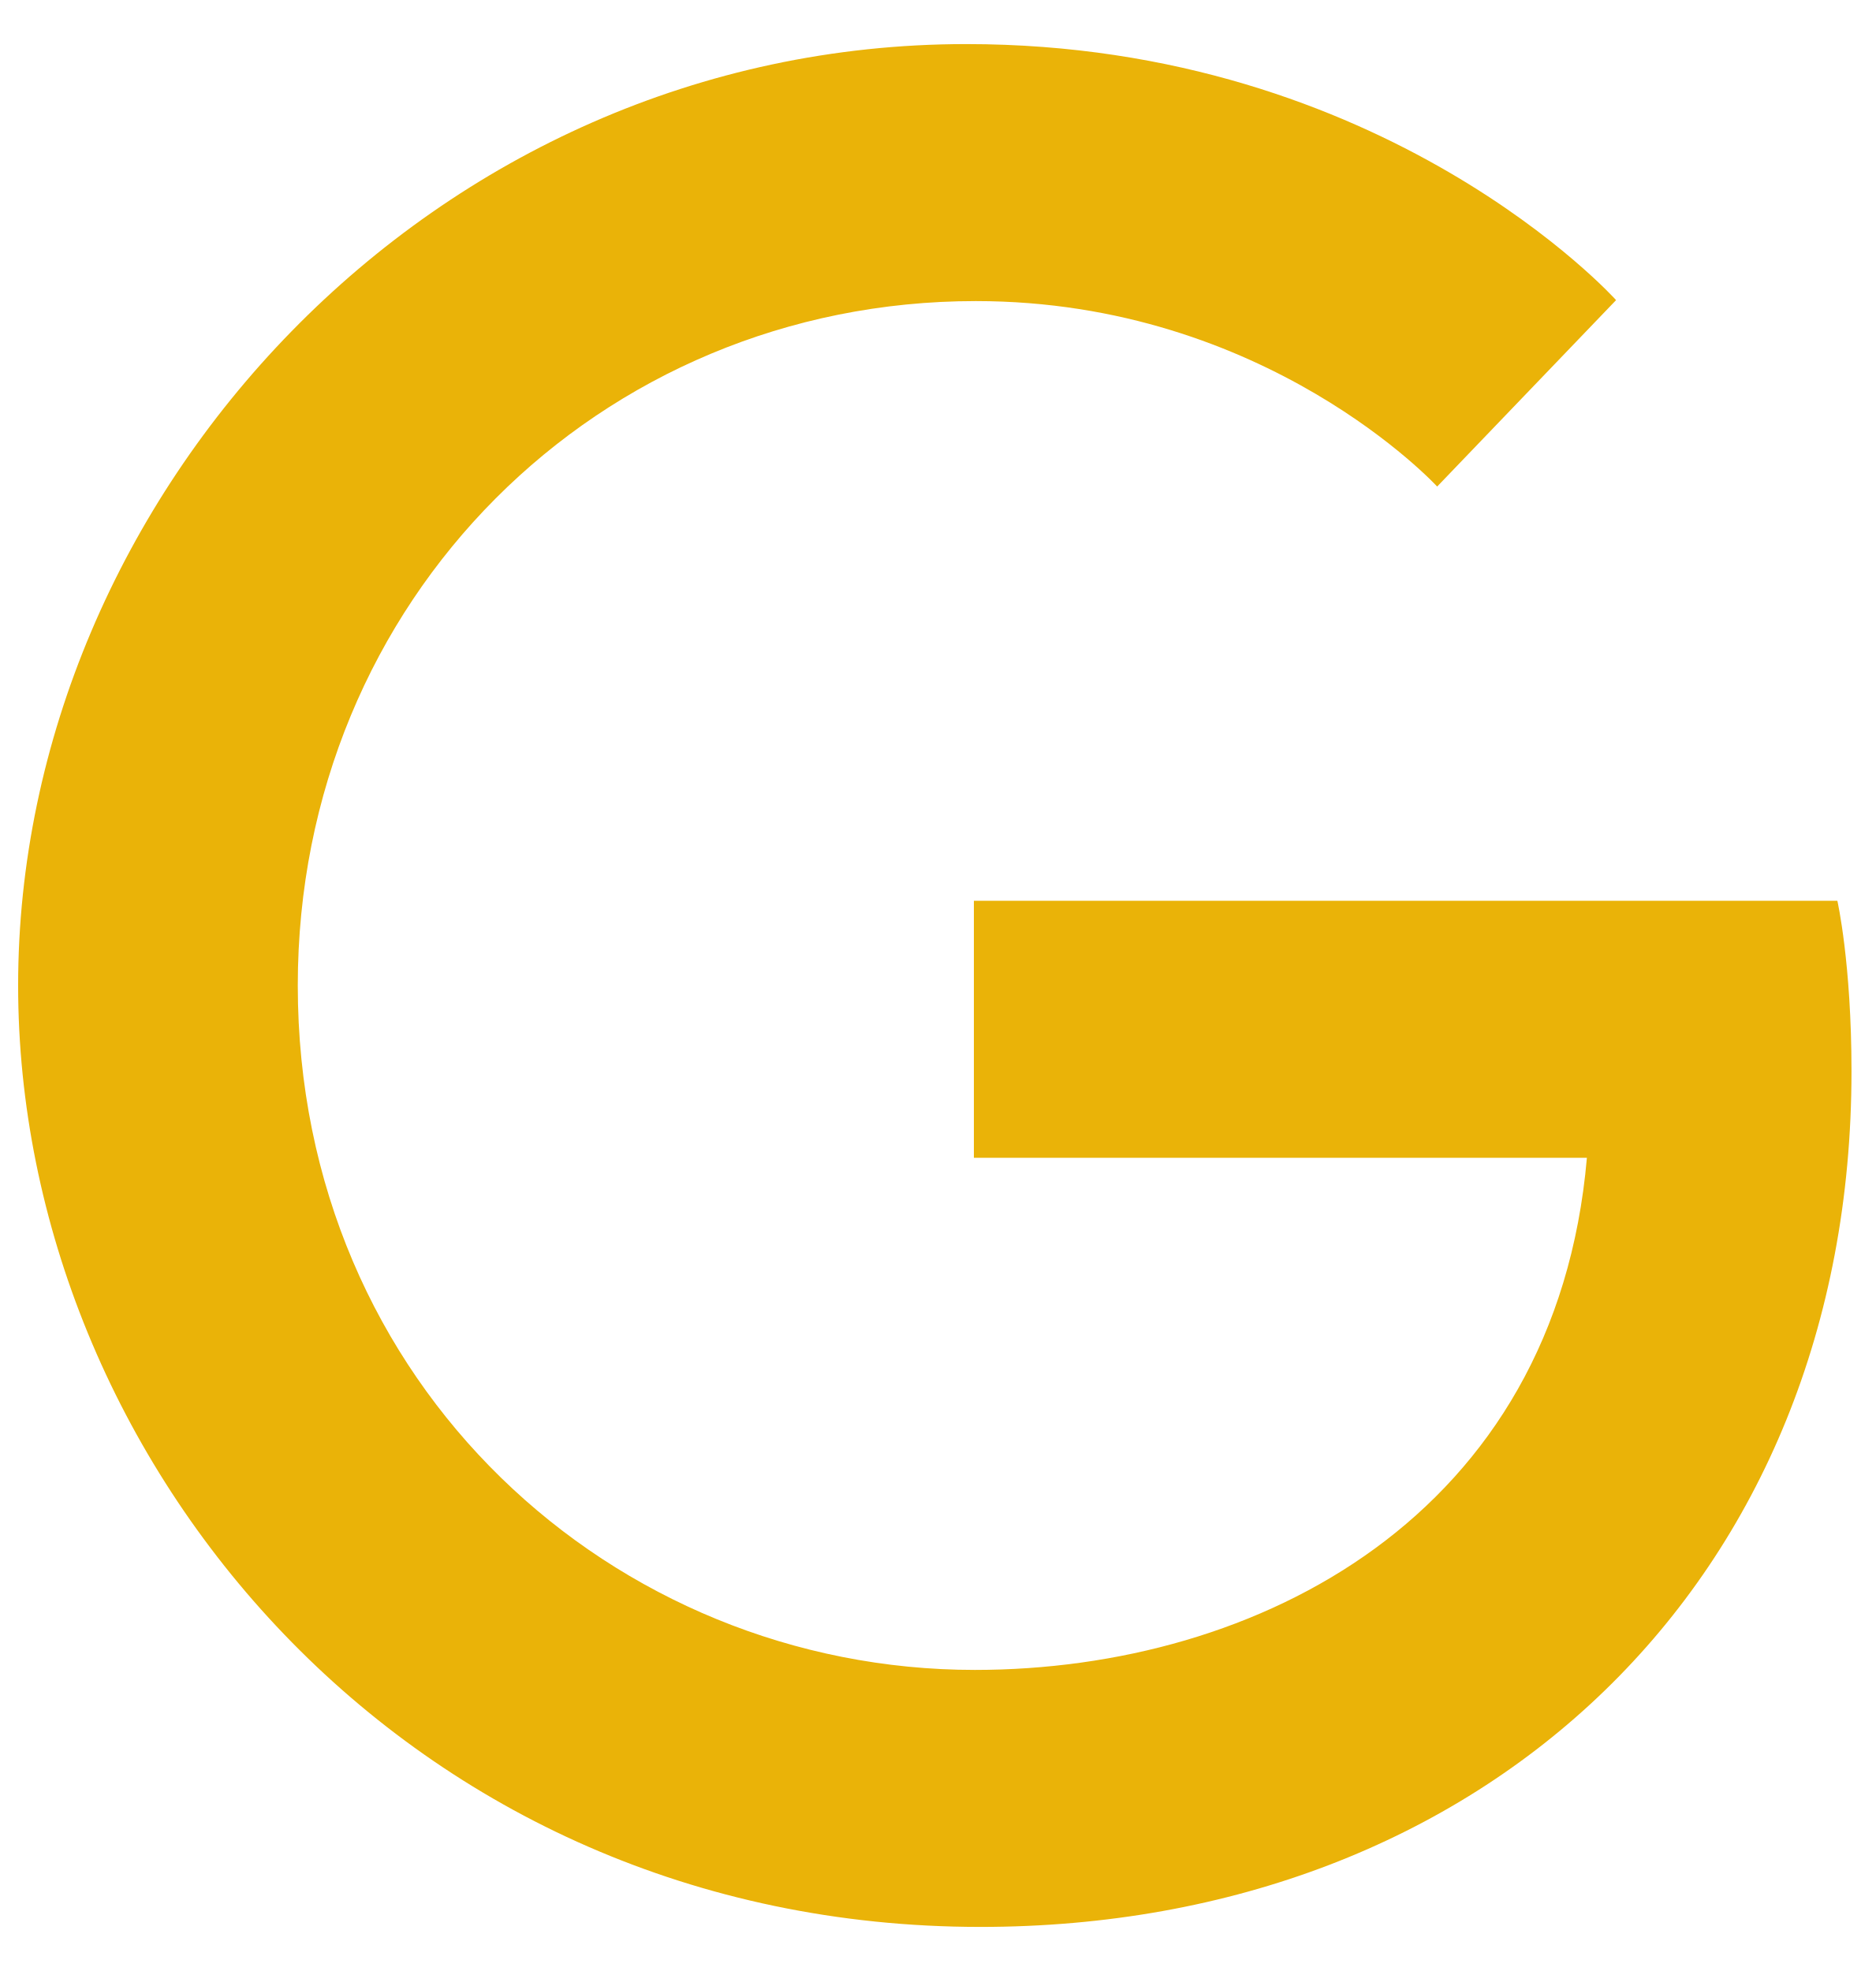
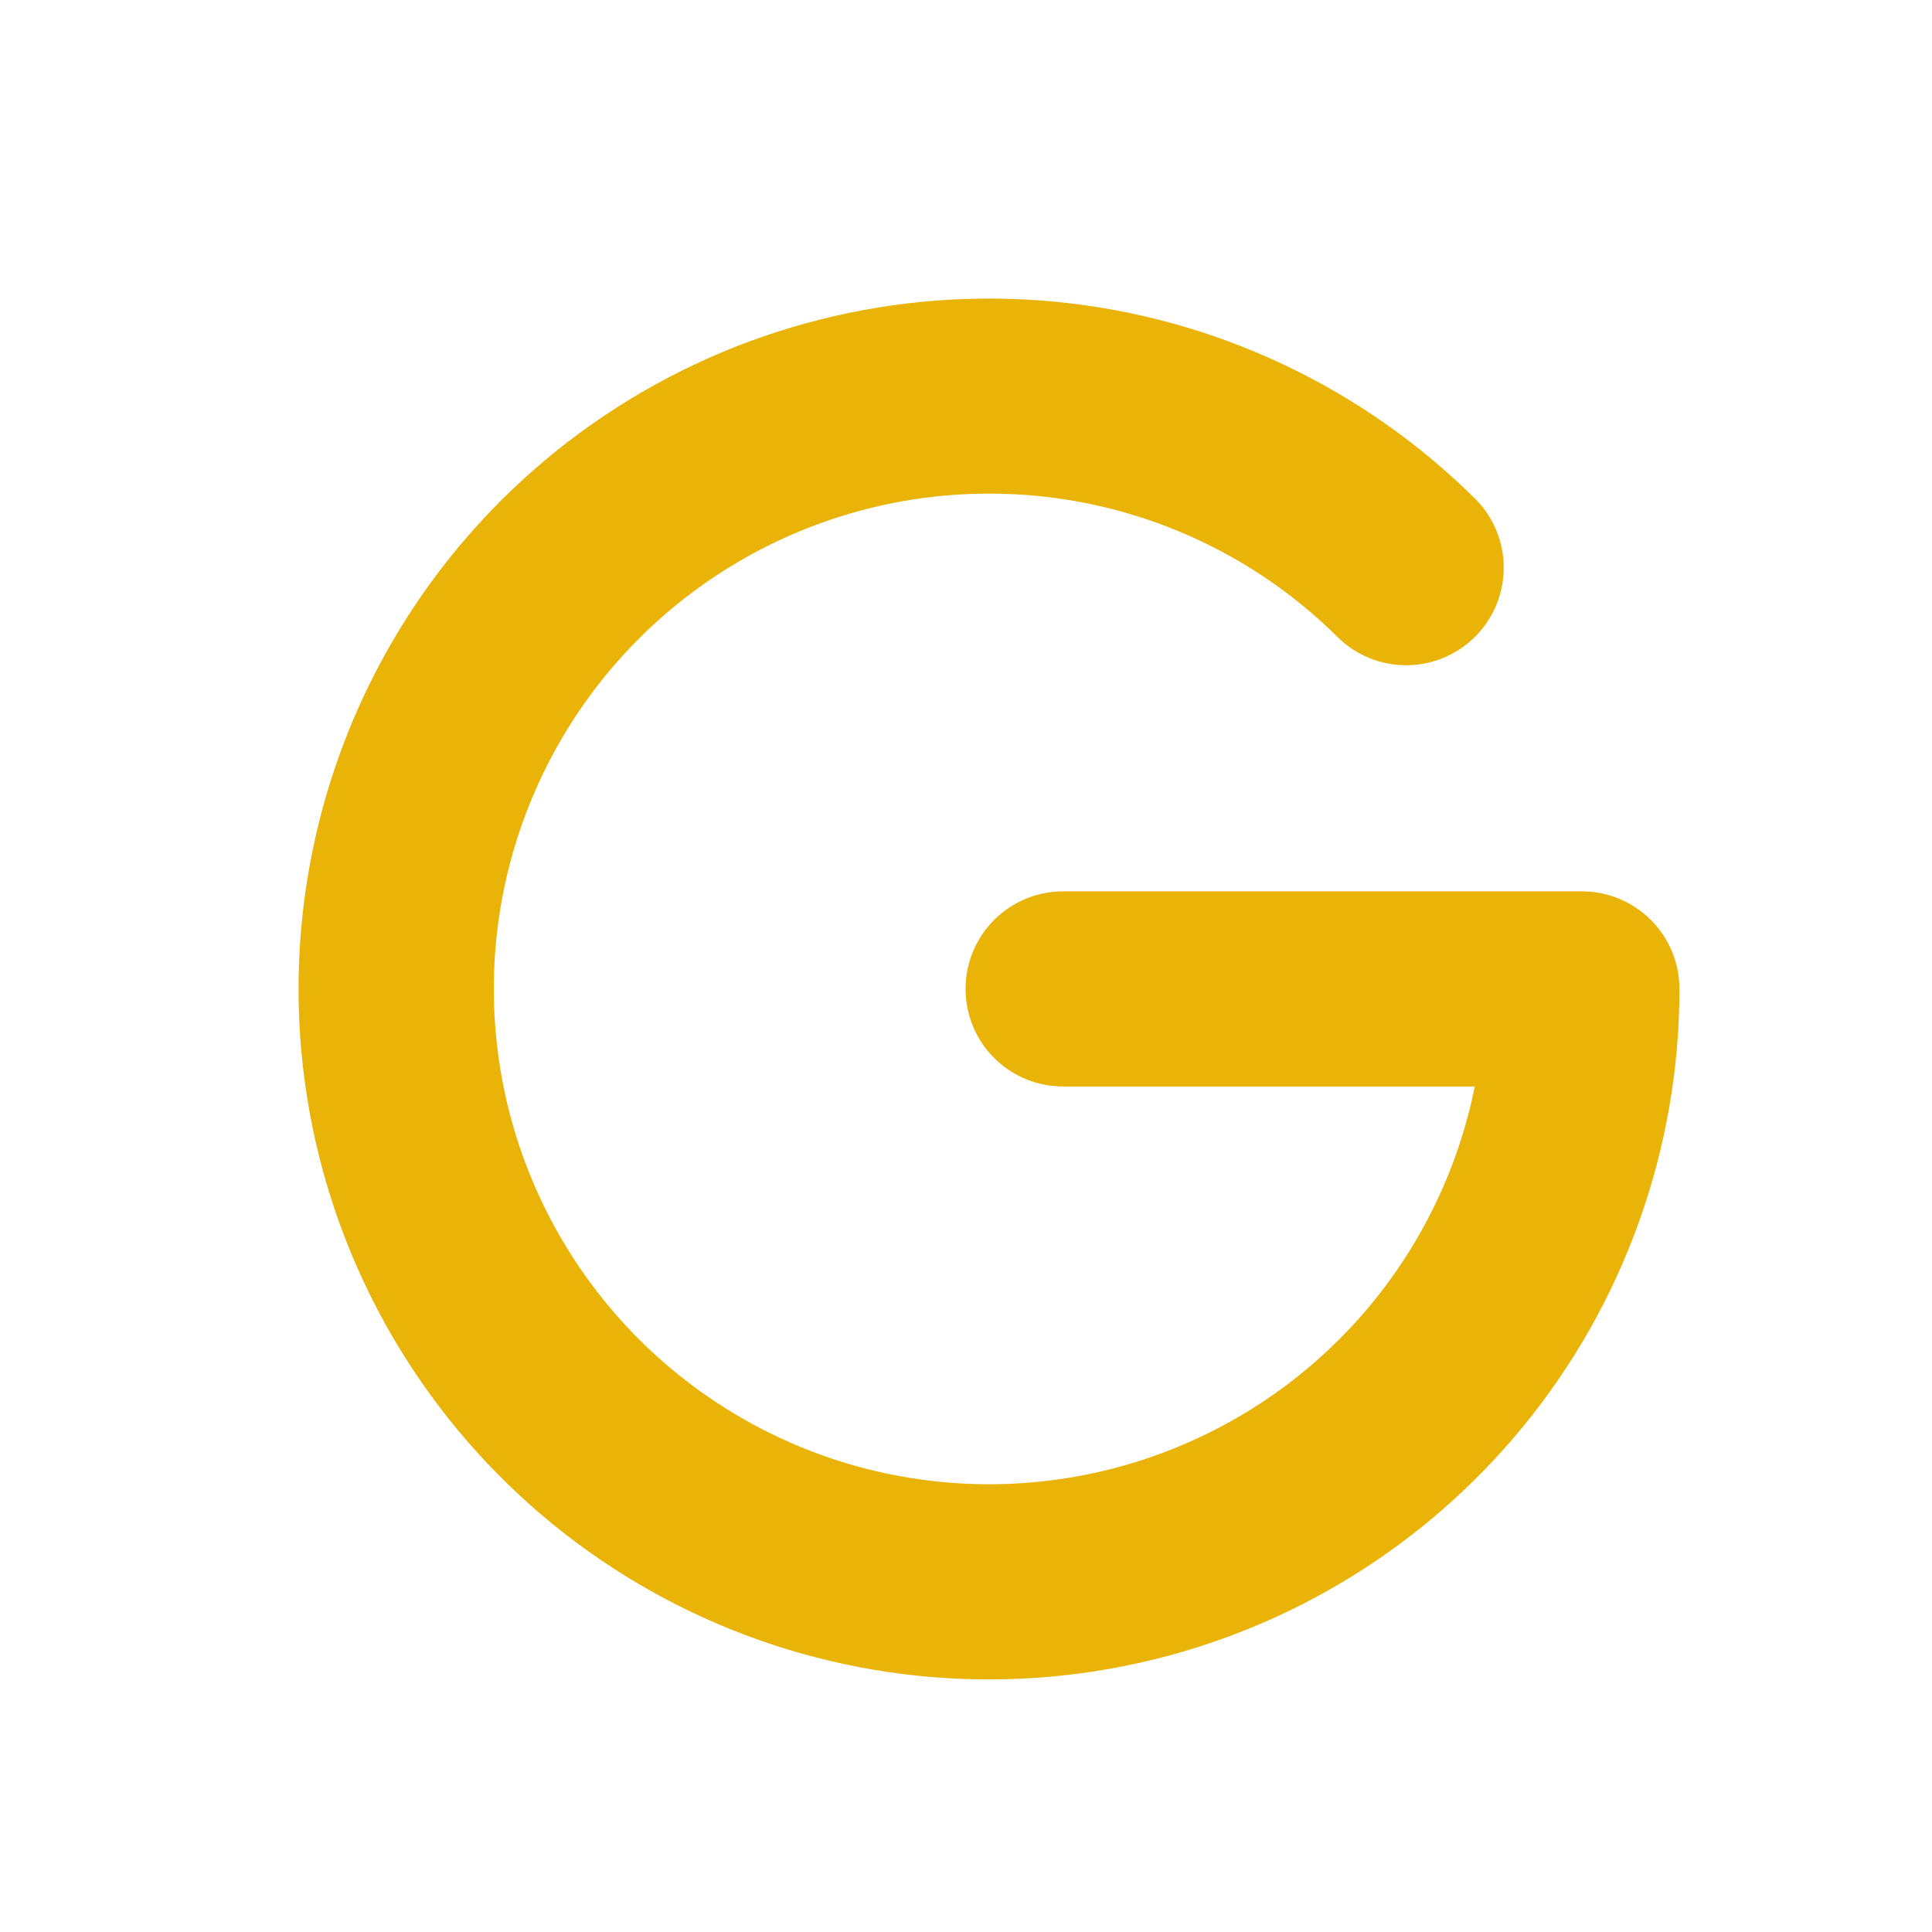
- <svg xmlns="http://www.w3.org/2000/svg" width="39" height="41" viewBox="0 0 39 41" fill="none">
-   <path d="M38.212 18.737H20.254V24.084H33.003C32.356 31.545 26.149 34.737 20.274 34.737C12.773 34.737 6.193 28.823 6.193 20.5C6.193 12.471 12.46 6.263 20.293 6.263C26.345 6.263 29.889 10.121 29.889 10.121L33.61 6.243C33.61 6.243 28.831 0.917 20.097 0.917C8.974 0.917 0.377 10.316 0.377 20.5C0.377 30.389 8.465 40.083 20.391 40.083C30.868 40.083 38.506 32.896 38.506 22.282C38.506 20.03 38.212 18.737 38.212 18.737Z" fill="#EAB308" />
+ <svg xmlns="http://www.w3.org/2000/svg" width="36" height="36" viewBox="0 0 36 36" fill="none">
+   <path fill-rule="evenodd" clip-rule="evenodd" d="M18.429 8.761C16.576 8.761 14.762 9.294 13.204 10.296C11.645 11.298 10.407 12.727 9.638 14.412C8.868 16.098 8.599 17.969 8.863 19.803C9.126 21.637 9.911 23.356 11.125 24.757C12.338 26.157 13.928 27.179 15.705 27.702C17.483 28.224 19.373 28.225 21.151 27.703C22.929 27.182 24.52 26.161 25.734 24.761C26.948 23.361 27.734 21.642 27.999 19.808H19.809C19.443 19.808 19.092 19.663 18.833 19.404C18.574 19.145 18.429 18.794 18.429 18.427C18.429 18.061 18.574 17.71 18.833 17.451C19.092 17.192 19.443 17.046 19.809 17.046H29.476C29.842 17.046 30.194 17.192 30.453 17.451C30.712 17.71 30.857 18.061 30.857 18.427C30.857 21.301 29.862 24.087 28.039 26.309C26.217 28.531 23.681 30.054 20.863 30.616C18.044 31.179 15.118 30.748 12.582 29.396C10.046 28.044 8.057 25.855 6.953 23.201C5.849 20.548 5.699 17.594 6.529 14.842C7.358 12.09 9.115 9.711 11.502 8.109C13.888 6.508 16.755 5.782 19.616 6.057C22.477 6.331 25.154 7.589 27.192 9.616C27.445 9.875 27.585 10.224 27.583 10.586C27.581 10.948 27.436 11.295 27.181 11.552C26.926 11.808 26.58 11.955 26.218 11.959C25.855 11.963 25.506 11.825 25.245 11.574C23.436 9.77 20.984 8.758 18.429 8.761Z" fill="#EAB308" stroke="#EAB308" stroke-width="0.874" />
</svg>
